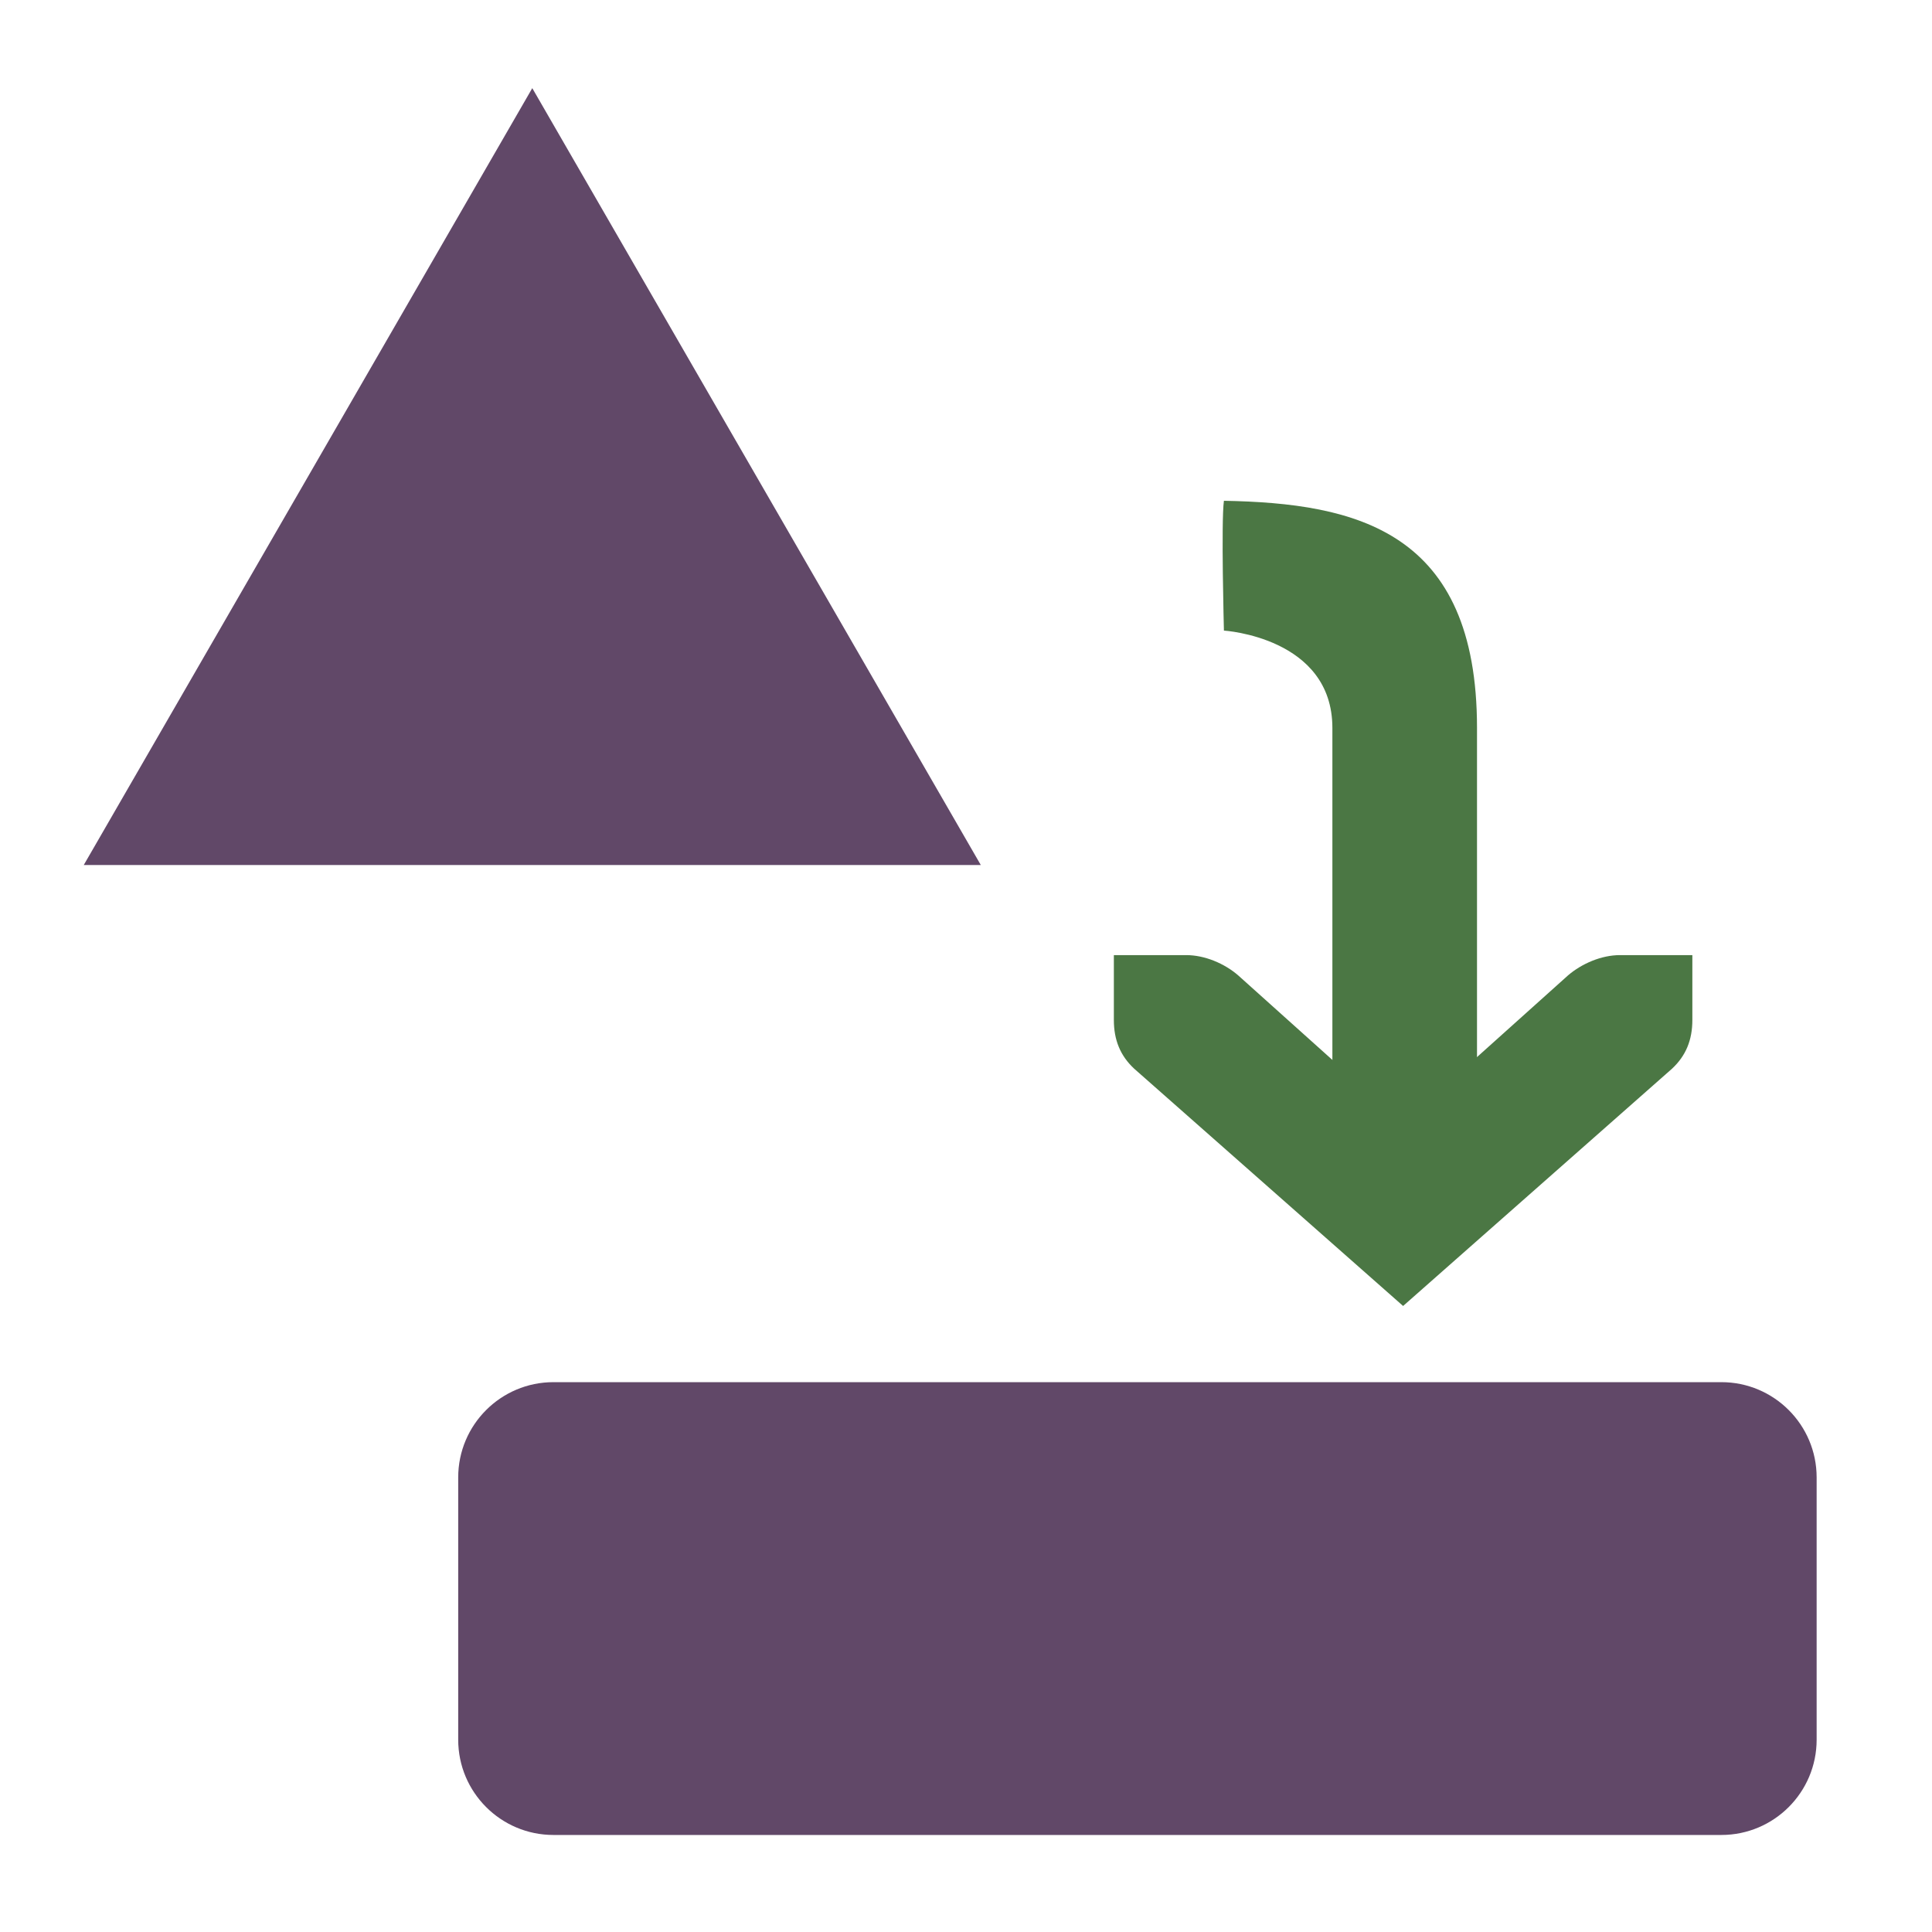
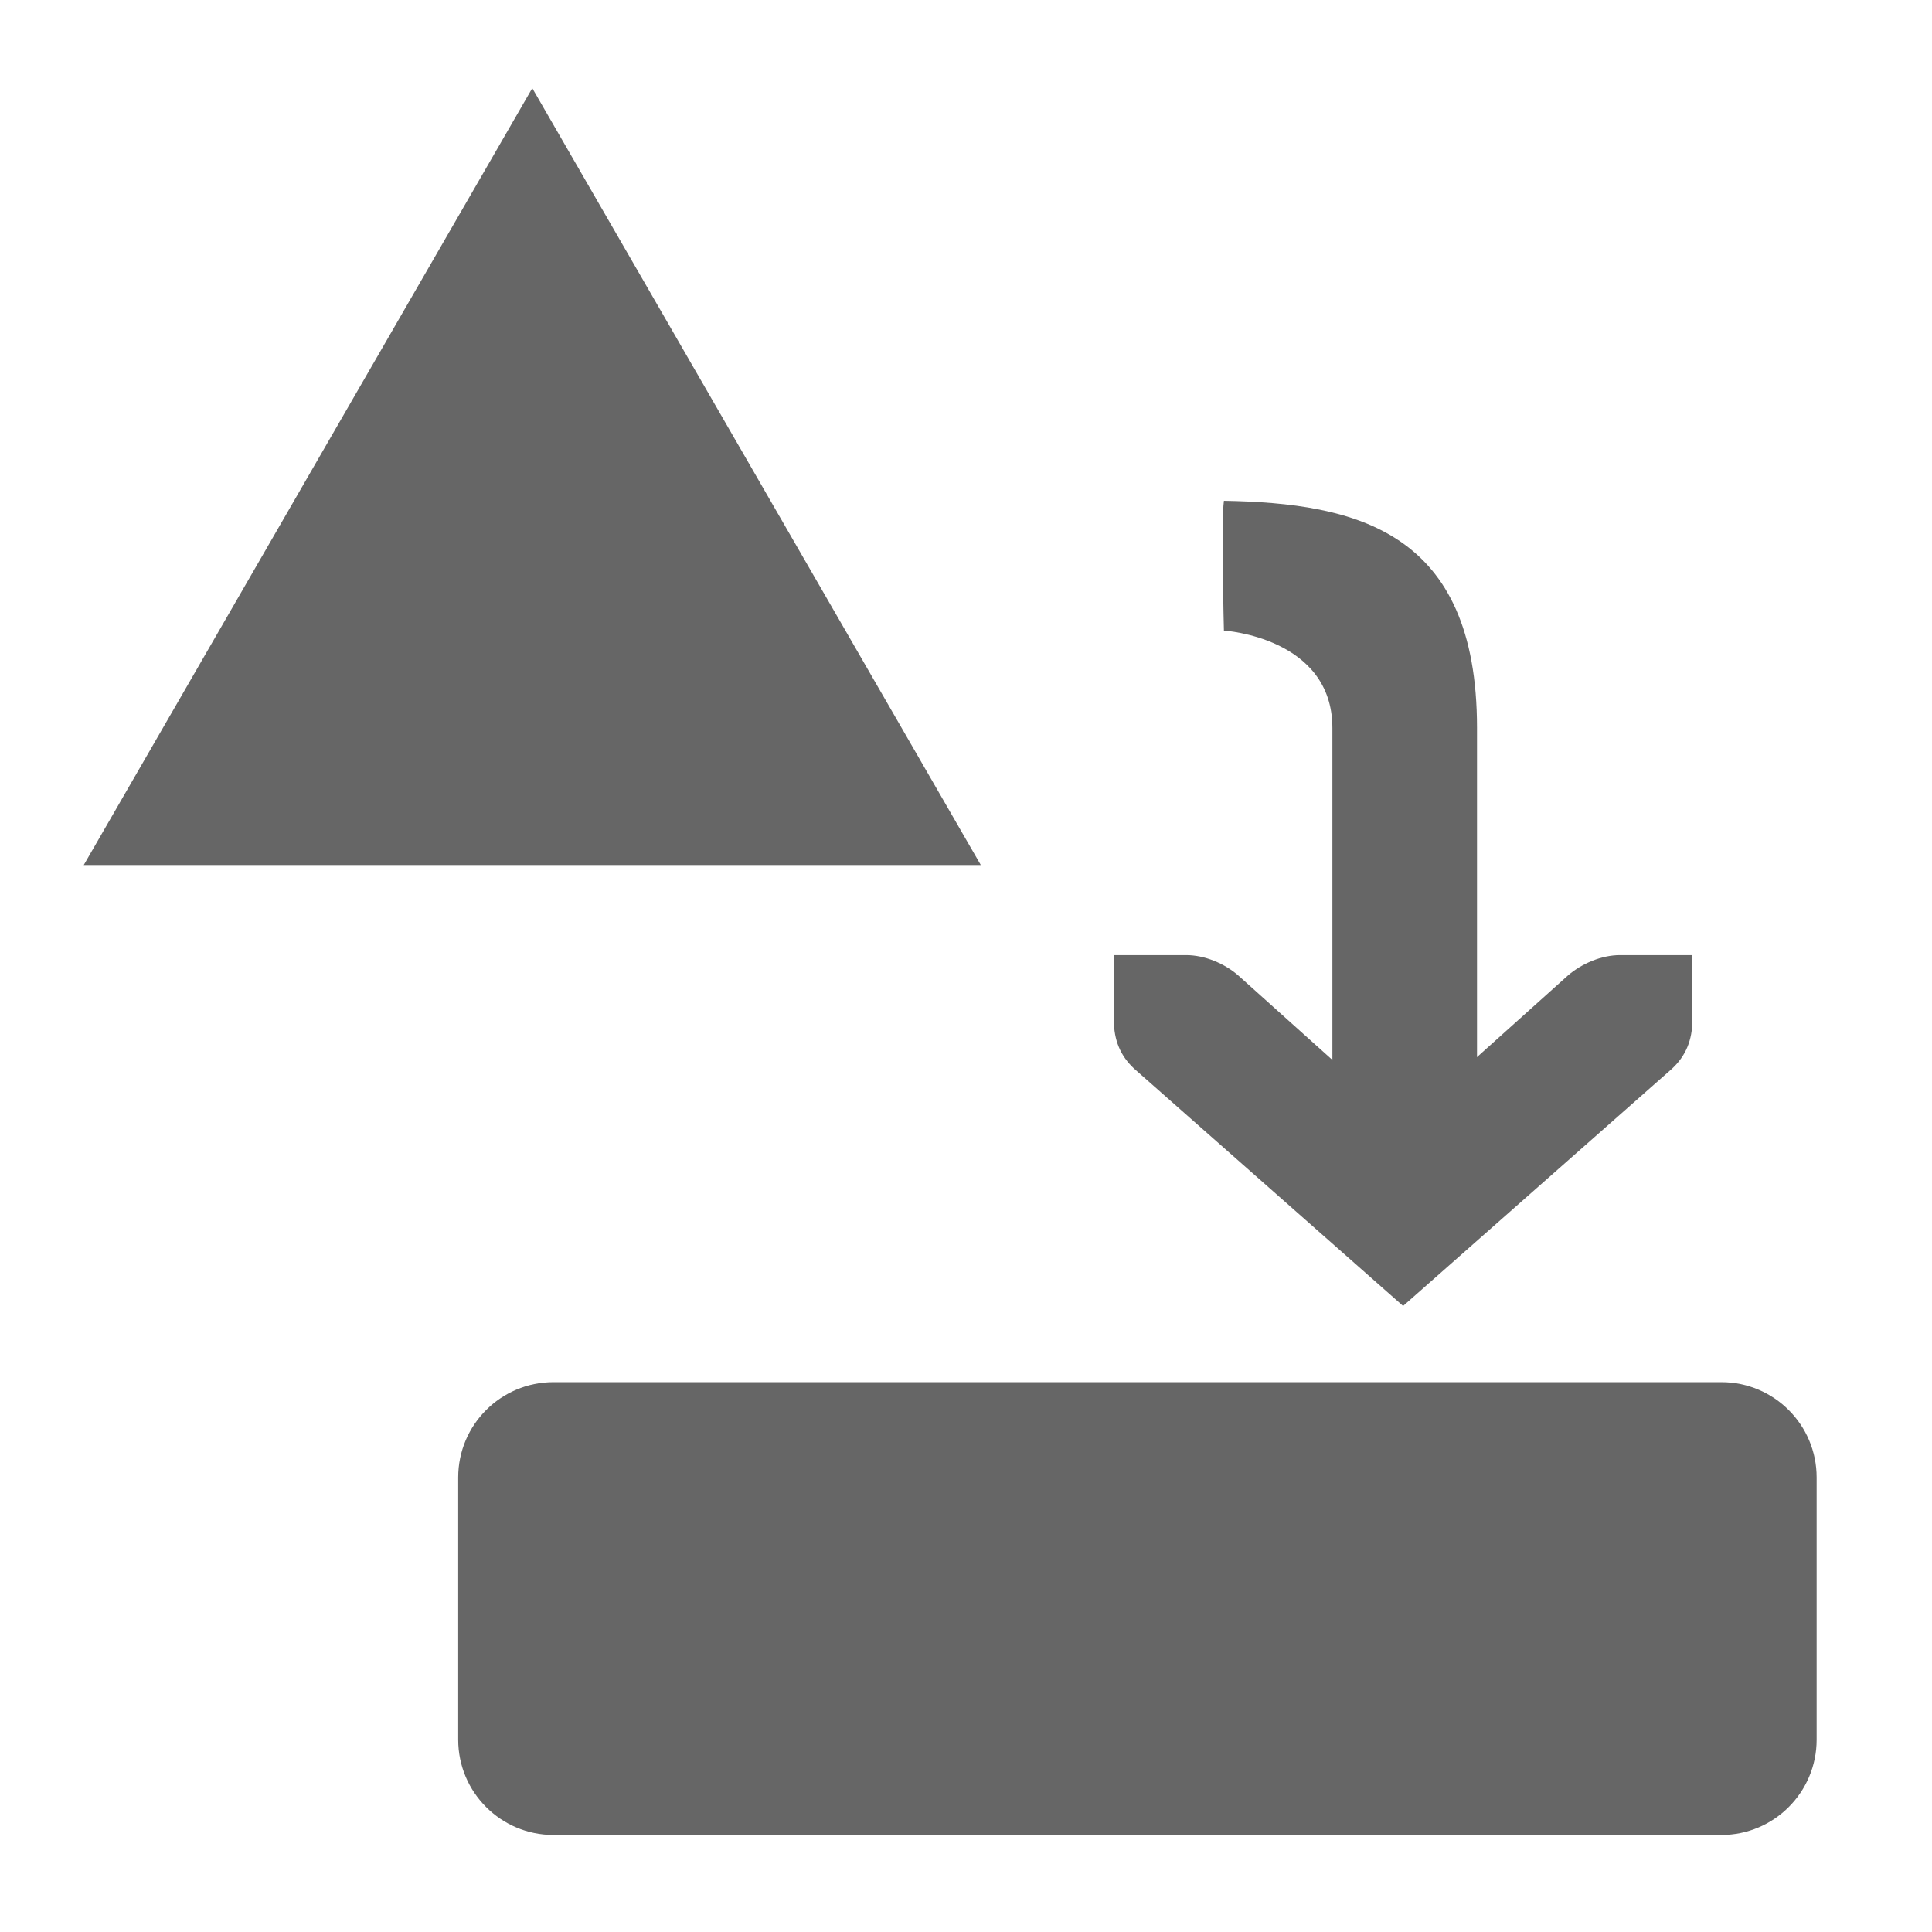
<svg xmlns="http://www.w3.org/2000/svg" width="256" height="256" id="svg2" version="1.1">
  <defs id="defs4" />
  <g id="layer1" transform="translate(0,-796.3622)">
-     <path style="fill:#614868;fill-opacity:1;stroke:none" id="path2985" d="m 16.162,22.986 38.567,66.8 38.567,66.8 -77.134,0 -77.134,-1e-5 38.567,-66.8 z" transform="matrix(0.7705203,0,0,0.7705203,58.07644,790.3318)" />
+     <path style="fill:#666666;fill-opacity:1;stroke:none" id="path2985" d="m 16.162,22.986 38.567,66.8 38.567,66.8 -77.134,0 -77.134,-1e-5 38.567,-66.8 z" transform="matrix(0.7705203,0,0,0.7705203,58.07644,790.3318)" />
    <g id="layer9" style="fill:#694f69;fill-opacity:1;display:inline" transform="matrix(15.56264,0,0,15.56264,-2125.164,-10015.451)" />
    <g style="fill:#694f69;fill-opacity:1" id="layer10" transform="matrix(15.56264,0,0,15.56264,-2125.164,-10015.451)" />
    <g style="fill:#694f69;fill-opacity:1" id="layer11" transform="matrix(15.56264,0,0,15.56264,-2125.164,-10015.451)" />
    <g style="fill:#694f69;fill-opacity:1" id="layer13" transform="matrix(15.56264,0,0,15.56264,-2125.164,-10015.451)" />
    <g style="fill:#694f69;fill-opacity:1" id="layer14" transform="matrix(15.56264,0,0,15.56264,-2125.164,-10015.451)" />
    <g id="layer15" style="fill:#694f69;fill-opacity:1;display:inline" transform="matrix(15.56264,0,0,15.56264,-2125.164,-10015.451)" />
    <g id="g71291-4" style="fill:#694f69;fill-opacity:1;display:inline" transform="matrix(15.56264,0,0,15.56264,-2125.164,-10015.451)" />
    <g id="g4953-7" style="fill:#694f69;fill-opacity:1;display:inline" transform="matrix(15.56264,0,0,15.56264,-2125.164,-10015.451)" />
-     <g id="g5623" transform="matrix(0,-8.600046,-9.581638,0,253.2012,983.1174)" style="fill:#4b7744;fill-opacity:1">
-       <g style="fill:#4b7744;fill-opacity:1;display:inline" id="layer9-8" transform="translate(-321.0002,-667)" />
-       <g id="layer10-1" transform="translate(-321.0002,-667)" style="fill:#4b7744;fill-opacity:1" />
-       <g id="layer11-5" transform="translate(-321.0002,-667)" style="fill:#4b7744;fill-opacity:1" />
-       <g id="layer13-23" transform="translate(-321.0002,-667)" style="fill:#4b7744;fill-opacity:1" />
-       <g id="layer14-24" transform="translate(-321.0002,-667)" style="fill:#4b7744;fill-opacity:1" />
-       <g style="fill:#4b7744;fill-opacity:1;display:inline" id="layer15-6" transform="translate(-321.0002,-667)" />
-       <g style="fill:#4b7744;fill-opacity:1;display:inline" id="g71291" transform="translate(-321.0002,-667)" />
-       <g style="fill:#4b7744;fill-opacity:1;display:inline" id="g4953-6" transform="translate(-321.0002,-667)" />
-       <g style="fill:#4b7744;fill-opacity:1;display:inline" id="layer12-6" transform="translate(-321.0002,-667)">
-         <path style="font-size:medium;font-style:normal;font-variant:normal;font-weight:normal;font-stretch:normal;text-indent:0;text-align:start;text-decoration:none;line-height:normal;letter-spacing:normal;word-spacing:normal;text-transform:none;direction:ltr;block-progression:tb;writing-mode:lr-tb;text-anchor:start;baseline-shift:baseline;color:#000000;fill:#4b7744;fill-opacity:1;stroke:none;stroke-width:2;marker:none;visibility:visible;display:inline;overflow:visible;enable-background:accumulate;font-family:Sans;-inkscape-font-specification:Sans" id="path4762" d="m 325,673 0,2 6.5,0 c 1.398,0 1.5,1.5 1.5,1.5 0,0 1.685,0.04 2,0 -0.037,-1.832 -0.463,-3.5 -3.5,-3.5 z" />
-         <path style="font-size:medium;font-style:normal;font-variant:normal;font-weight:normal;font-stretch:normal;text-indent:0;text-align:start;text-decoration:none;line-height:normal;letter-spacing:normal;word-spacing:normal;text-transform:none;direction:ltr;block-progression:tb;writing-mode:lr-tb;text-anchor:start;color:#bebebe;fill:#4b7744;fill-opacity:1;stroke:none;stroke-width:2;marker:none;visibility:visible;display:inline;overflow:visible;enable-background:accumulate;font-family:Bitstream Vera Sans;-inkscape-font-specification:Bitstream Vera Sans" id="path4764" d="m 328,670.022 0,1 c 0,0.257 -0.13,0.528 -0.312,0.719 l -2.281,2.281 2.281,2.281 c 0.183,0.19 0.312,0.462 0.312,0.719 l 0,1 -1,0 c -0.309,0 -0.552,-0.09 -0.75,-0.281 l -3.656,-3.719 3.656,-3.719 c 0.198,-0.191 0.441,-0.281 0.75,-0.281 z" />
+     <g id="g5623" transform="matrix(0,-8.600046,-9.581638,0,253.2012,983.1174)" style="fill:#666666;fill-opacity:1">
+       <g style="fill:#666666;fill-opacity:1;display:inline" id="layer9-8" transform="translate(-321.0002,-667)" />
+       <g id="layer10-1" transform="translate(-321.0002,-667)" style="fill:#666666;fill-opacity:1" />
+       <g id="layer11-5" transform="translate(-321.0002,-667)" style="fill:#666666;fill-opacity:1" />
+       <g id="layer13-23" transform="translate(-321.0002,-667)" style="fill:#666666;fill-opacity:1" />
+       <g id="layer14-24" transform="translate(-321.0002,-667)" style="fill:#666666;fill-opacity:1" />
+       <g style="fill:#666666;fill-opacity:1;display:inline" id="layer15-6" transform="translate(-321.0002,-667)" />
+       <g style="fill:#666666;fill-opacity:1;display:inline" id="g71291" transform="translate(-321.0002,-667)" />
+       <g style="fill:#666666;fill-opacity:1;display:inline" id="g4953-6" transform="translate(-321.0002,-667)" />
+       <g style="fill:#666666;fill-opacity:1;display:inline" id="layer12-6" transform="translate(-321.0002,-667)">
+         <path style="font-size:medium;font-style:normal;font-variant:normal;font-weight:normal;font-stretch:normal;text-indent:0;text-align:start;text-decoration:none;line-height:normal;letter-spacing:normal;word-spacing:normal;text-transform:none;direction:ltr;block-progression:tb;writing-mode:lr-tb;text-anchor:start;baseline-shift:baseline;color:#000000;fill:#666666;fill-opacity:1;stroke:none;stroke-width:2;marker:none;visibility:visible;display:inline;overflow:visible;enable-background:accumulate;font-family:Sans;-inkscape-font-specification:Sans" id="path4762" d="m 325,673 0,2 6.5,0 c 1.398,0 1.5,1.5 1.5,1.5 0,0 1.685,0.04 2,0 -0.037,-1.832 -0.463,-3.5 -3.5,-3.5 z" />
+         <path style="font-size:medium;font-style:normal;font-variant:normal;font-weight:normal;font-stretch:normal;text-indent:0;text-align:start;text-decoration:none;line-height:normal;letter-spacing:normal;word-spacing:normal;text-transform:none;direction:ltr;block-progression:tb;writing-mode:lr-tb;text-anchor:start;color:#bebebe;fill:#666666;fill-opacity:1;stroke:none;stroke-width:2;marker:none;visibility:visible;display:inline;overflow:visible;enable-background:accumulate;font-family:Bitstream Vera Sans;-inkscape-font-specification:Bitstream Vera Sans" id="path4764" d="m 328,670.022 0,1 c 0,0.257 -0.13,0.528 -0.312,0.719 l -2.281,2.281 2.281,2.281 c 0.183,0.19 0.312,0.462 0.312,0.719 l 0,1 -1,0 c -0.309,0 -0.552,-0.09 -0.75,-0.281 l -3.656,-3.719 3.656,-3.719 c 0.198,-0.191 0.441,-0.281 0.75,-0.281 z" />
      </g>
    </g>
-     <rect style="fill:#614868;fill-opacity:1;stroke:none;stroke-width:2;stroke-miterlimit:4;stroke-opacity:1;stroke-dasharray:none;stroke-dashoffset:0" id="rect3056" width="180" height="60" x="60.714" y="979.505" ry="12.627" />
+     <rect style="fill:#666666;fill-opacity:1;stroke:none;stroke-width:2;stroke-miterlimit:4;stroke-opacity:1;stroke-dasharray:none;stroke-dashoffset:0" id="rect3056" width="180" height="60" x="60.714" y="979.505" ry="12.627" />
  </g>
</svg>
